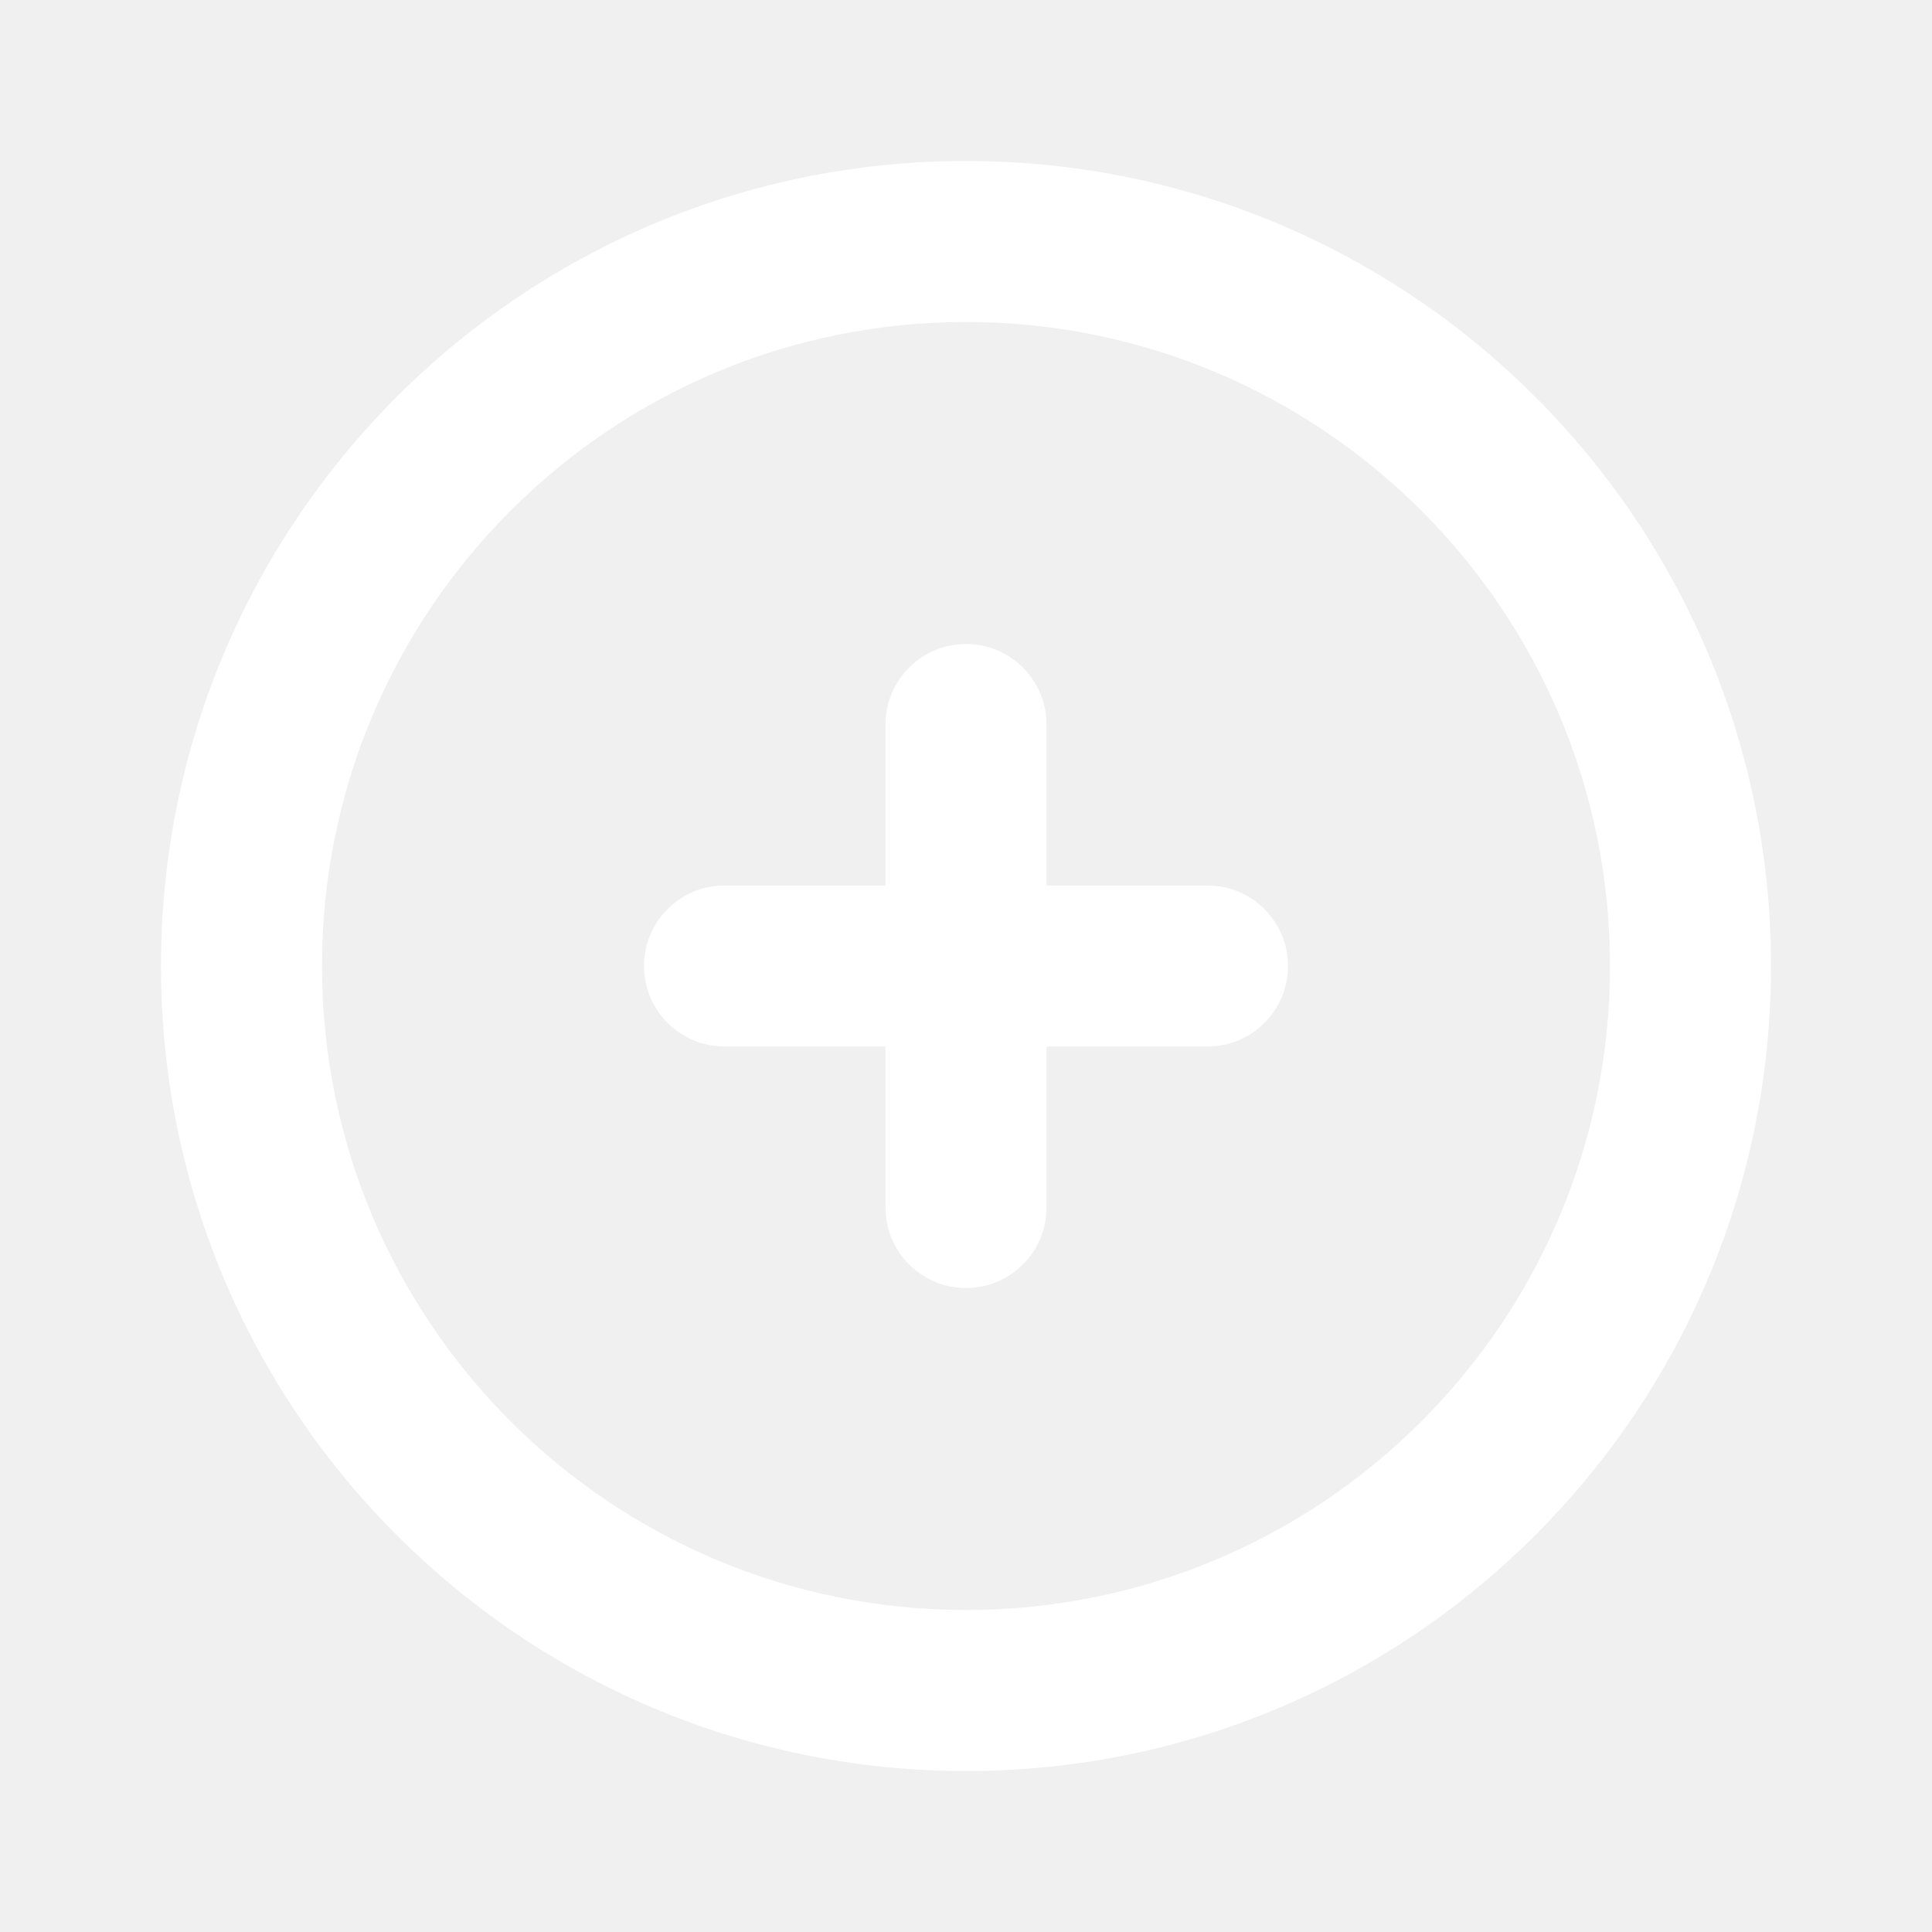
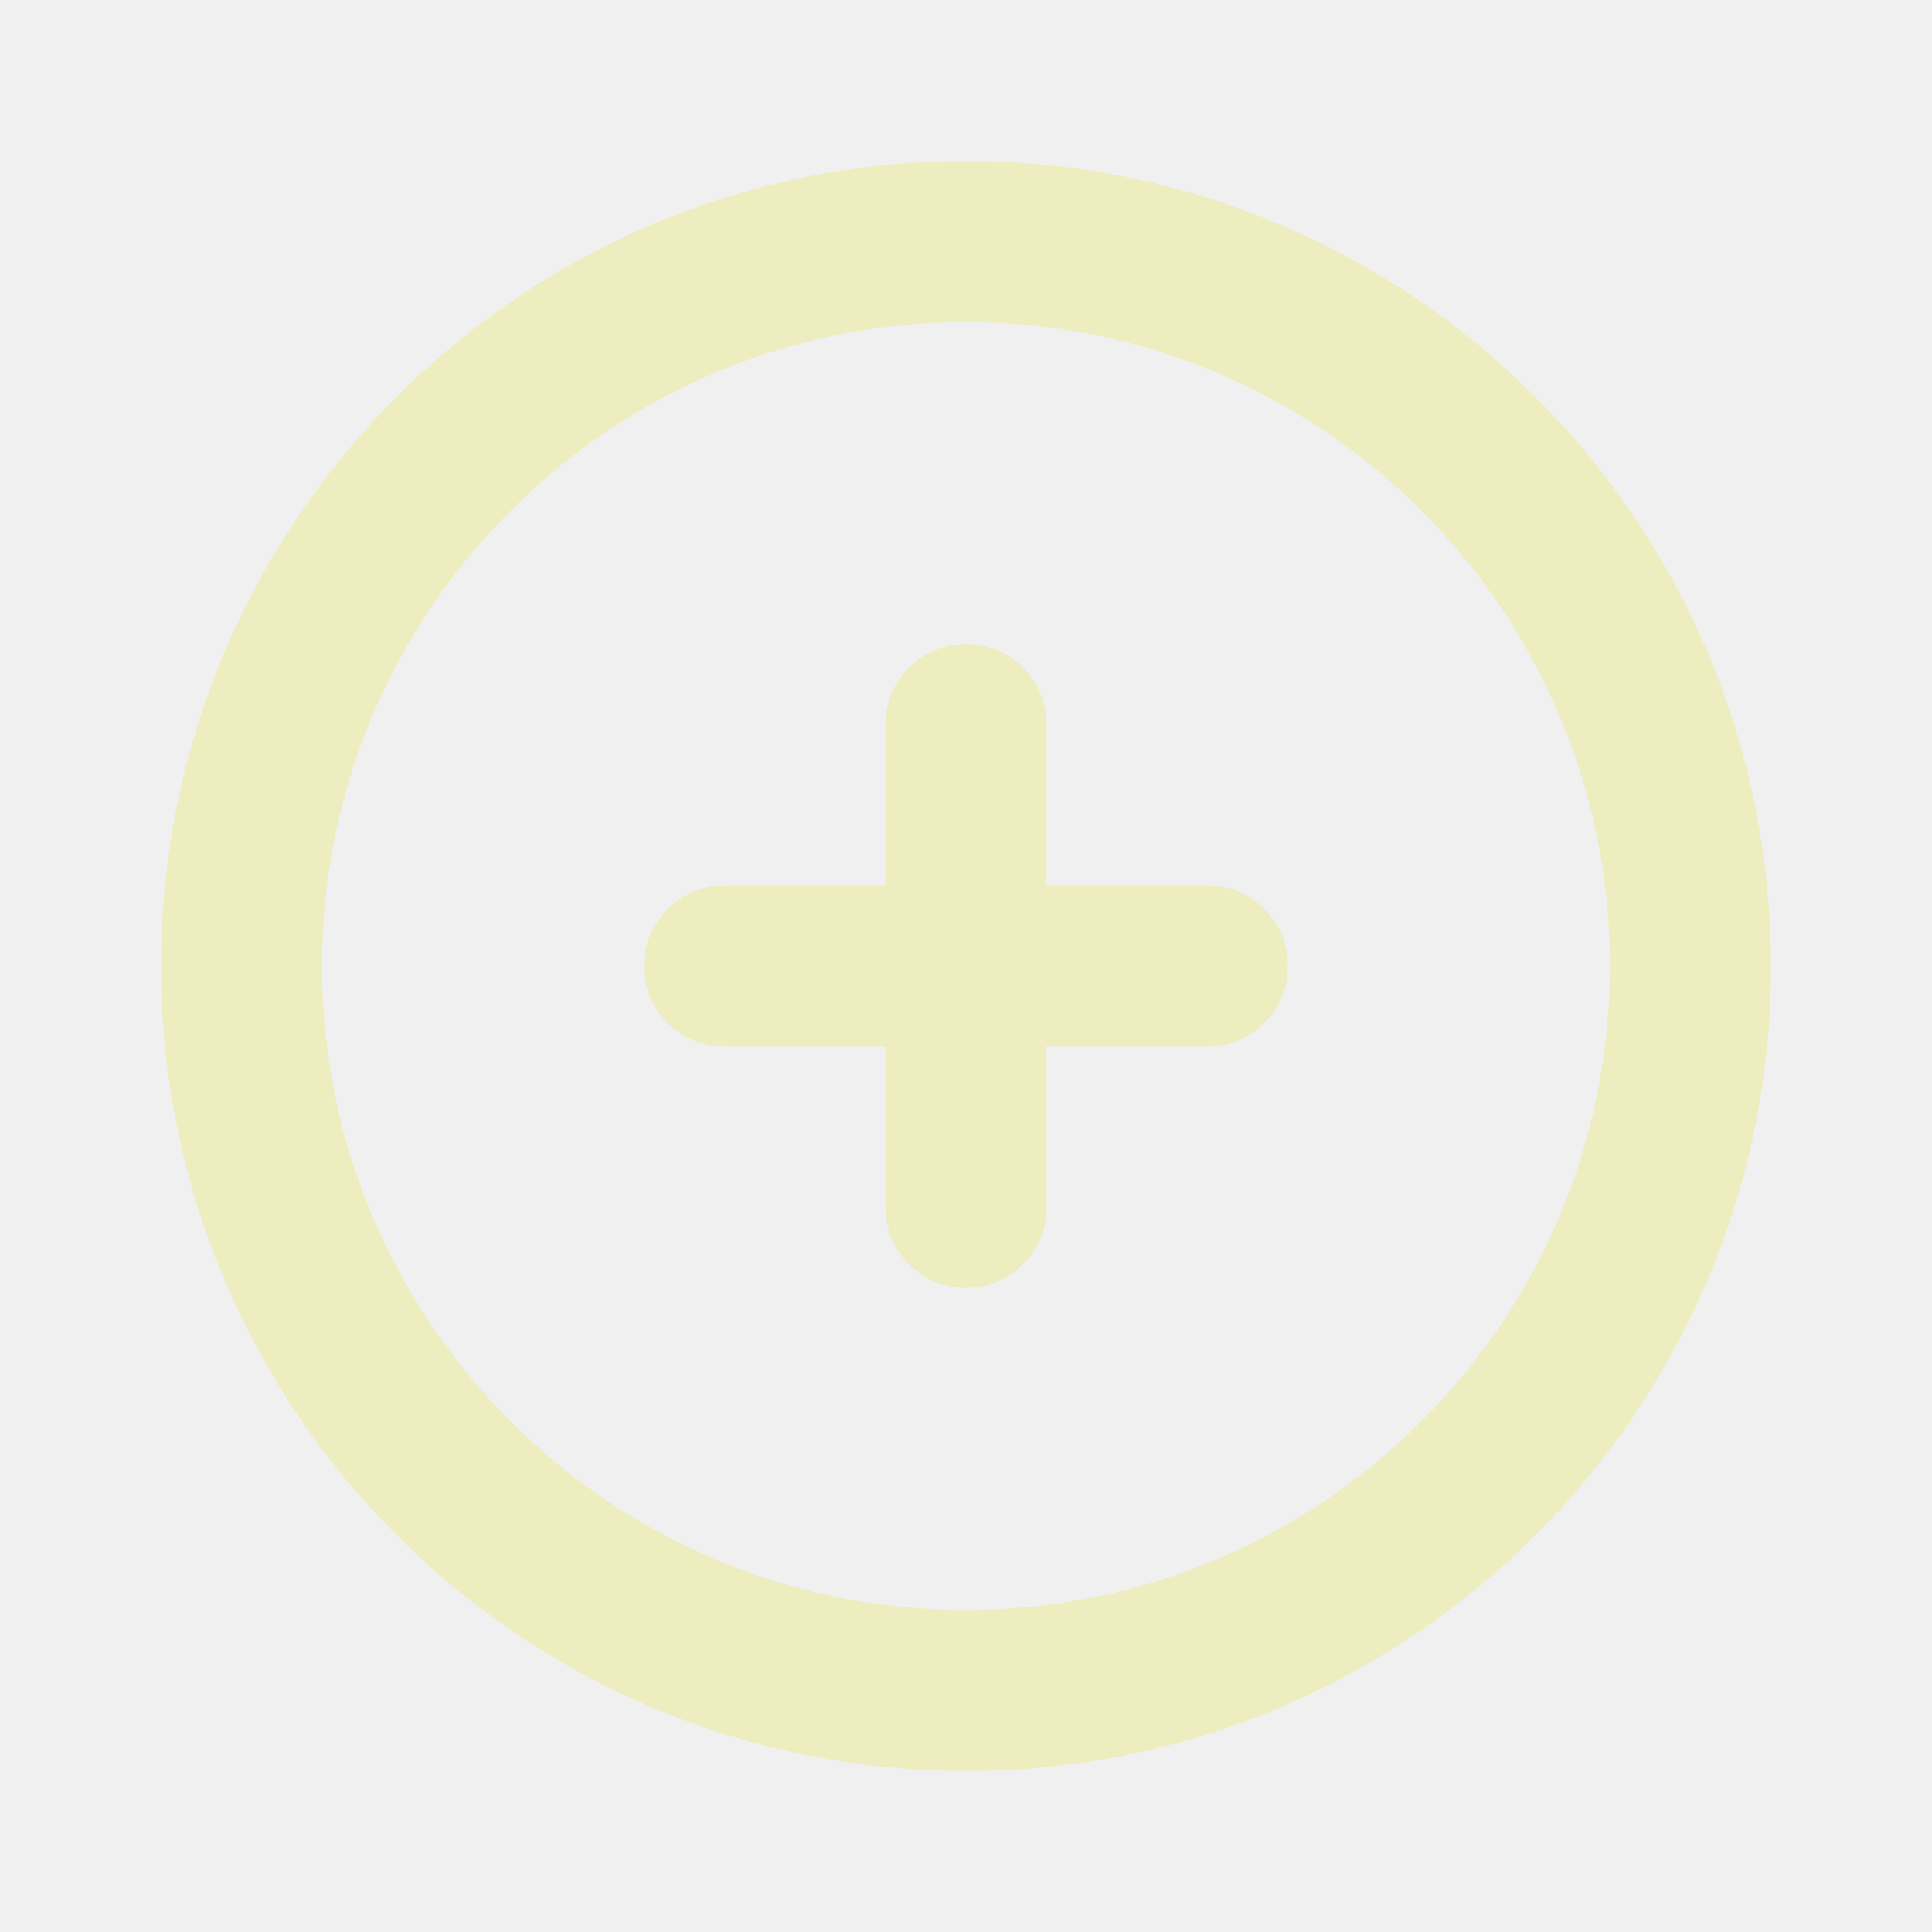
<svg xmlns="http://www.w3.org/2000/svg" viewBox="0 0 24 24" id="plus">
-   <g fill="#ffffff" class="color000000 svgShape">
-     <g fill="#ffffff" class="color000000 svgShape">
-       <rect width="24" height="24" opacity="0" fill="#ffffff" class="color000000 svgShape" />
-       <path d="M12 2a10 10 0 1 0 10 10A10 10 0 0 0 12 2zm0 18a8 8 0 1 1 8-8 8 8 0 0 1-8 8z" fill="#ffffff" class="color000000 svgShape" />
-       <path d="M15 11h-2V9a1 1 0 0 0-2 0v2H9a1 1 0 0 0 0 2h2v2a1 1 0 0 0 2 0v-2h2a1 1 0 0 0 0-2z" fill="#ffffff" class="color000000 svgShape" />
+   <g fill="#EDEDBF" class="color000000 svgShape">
+     <g fill="#EDEDBF" class="color000000 svgShape">
+       <rect width="24" height="24" opacity="0" fill="#EDEDBF" class="color000000 svgShape" />
+       <path d="M12 2a10 10 0 1 0 10 10A10 10 0 0 0 12 2zm0 18a8 8 0 1 1 8-8 8 8 0 0 1-8 8z" fill="#EDEDBF" class="color000000 svgShape" />
+       <path d="M15 11h-2V9a1 1 0 0 0-2 0v2H9a1 1 0 0 0 0 2h2v2a1 1 0 0 0 2 0v-2h2a1 1 0 0 0 0-2z" fill="#EDEDBF" class="color000000 svgShape" />
    </g>
  </g>
</svg>
